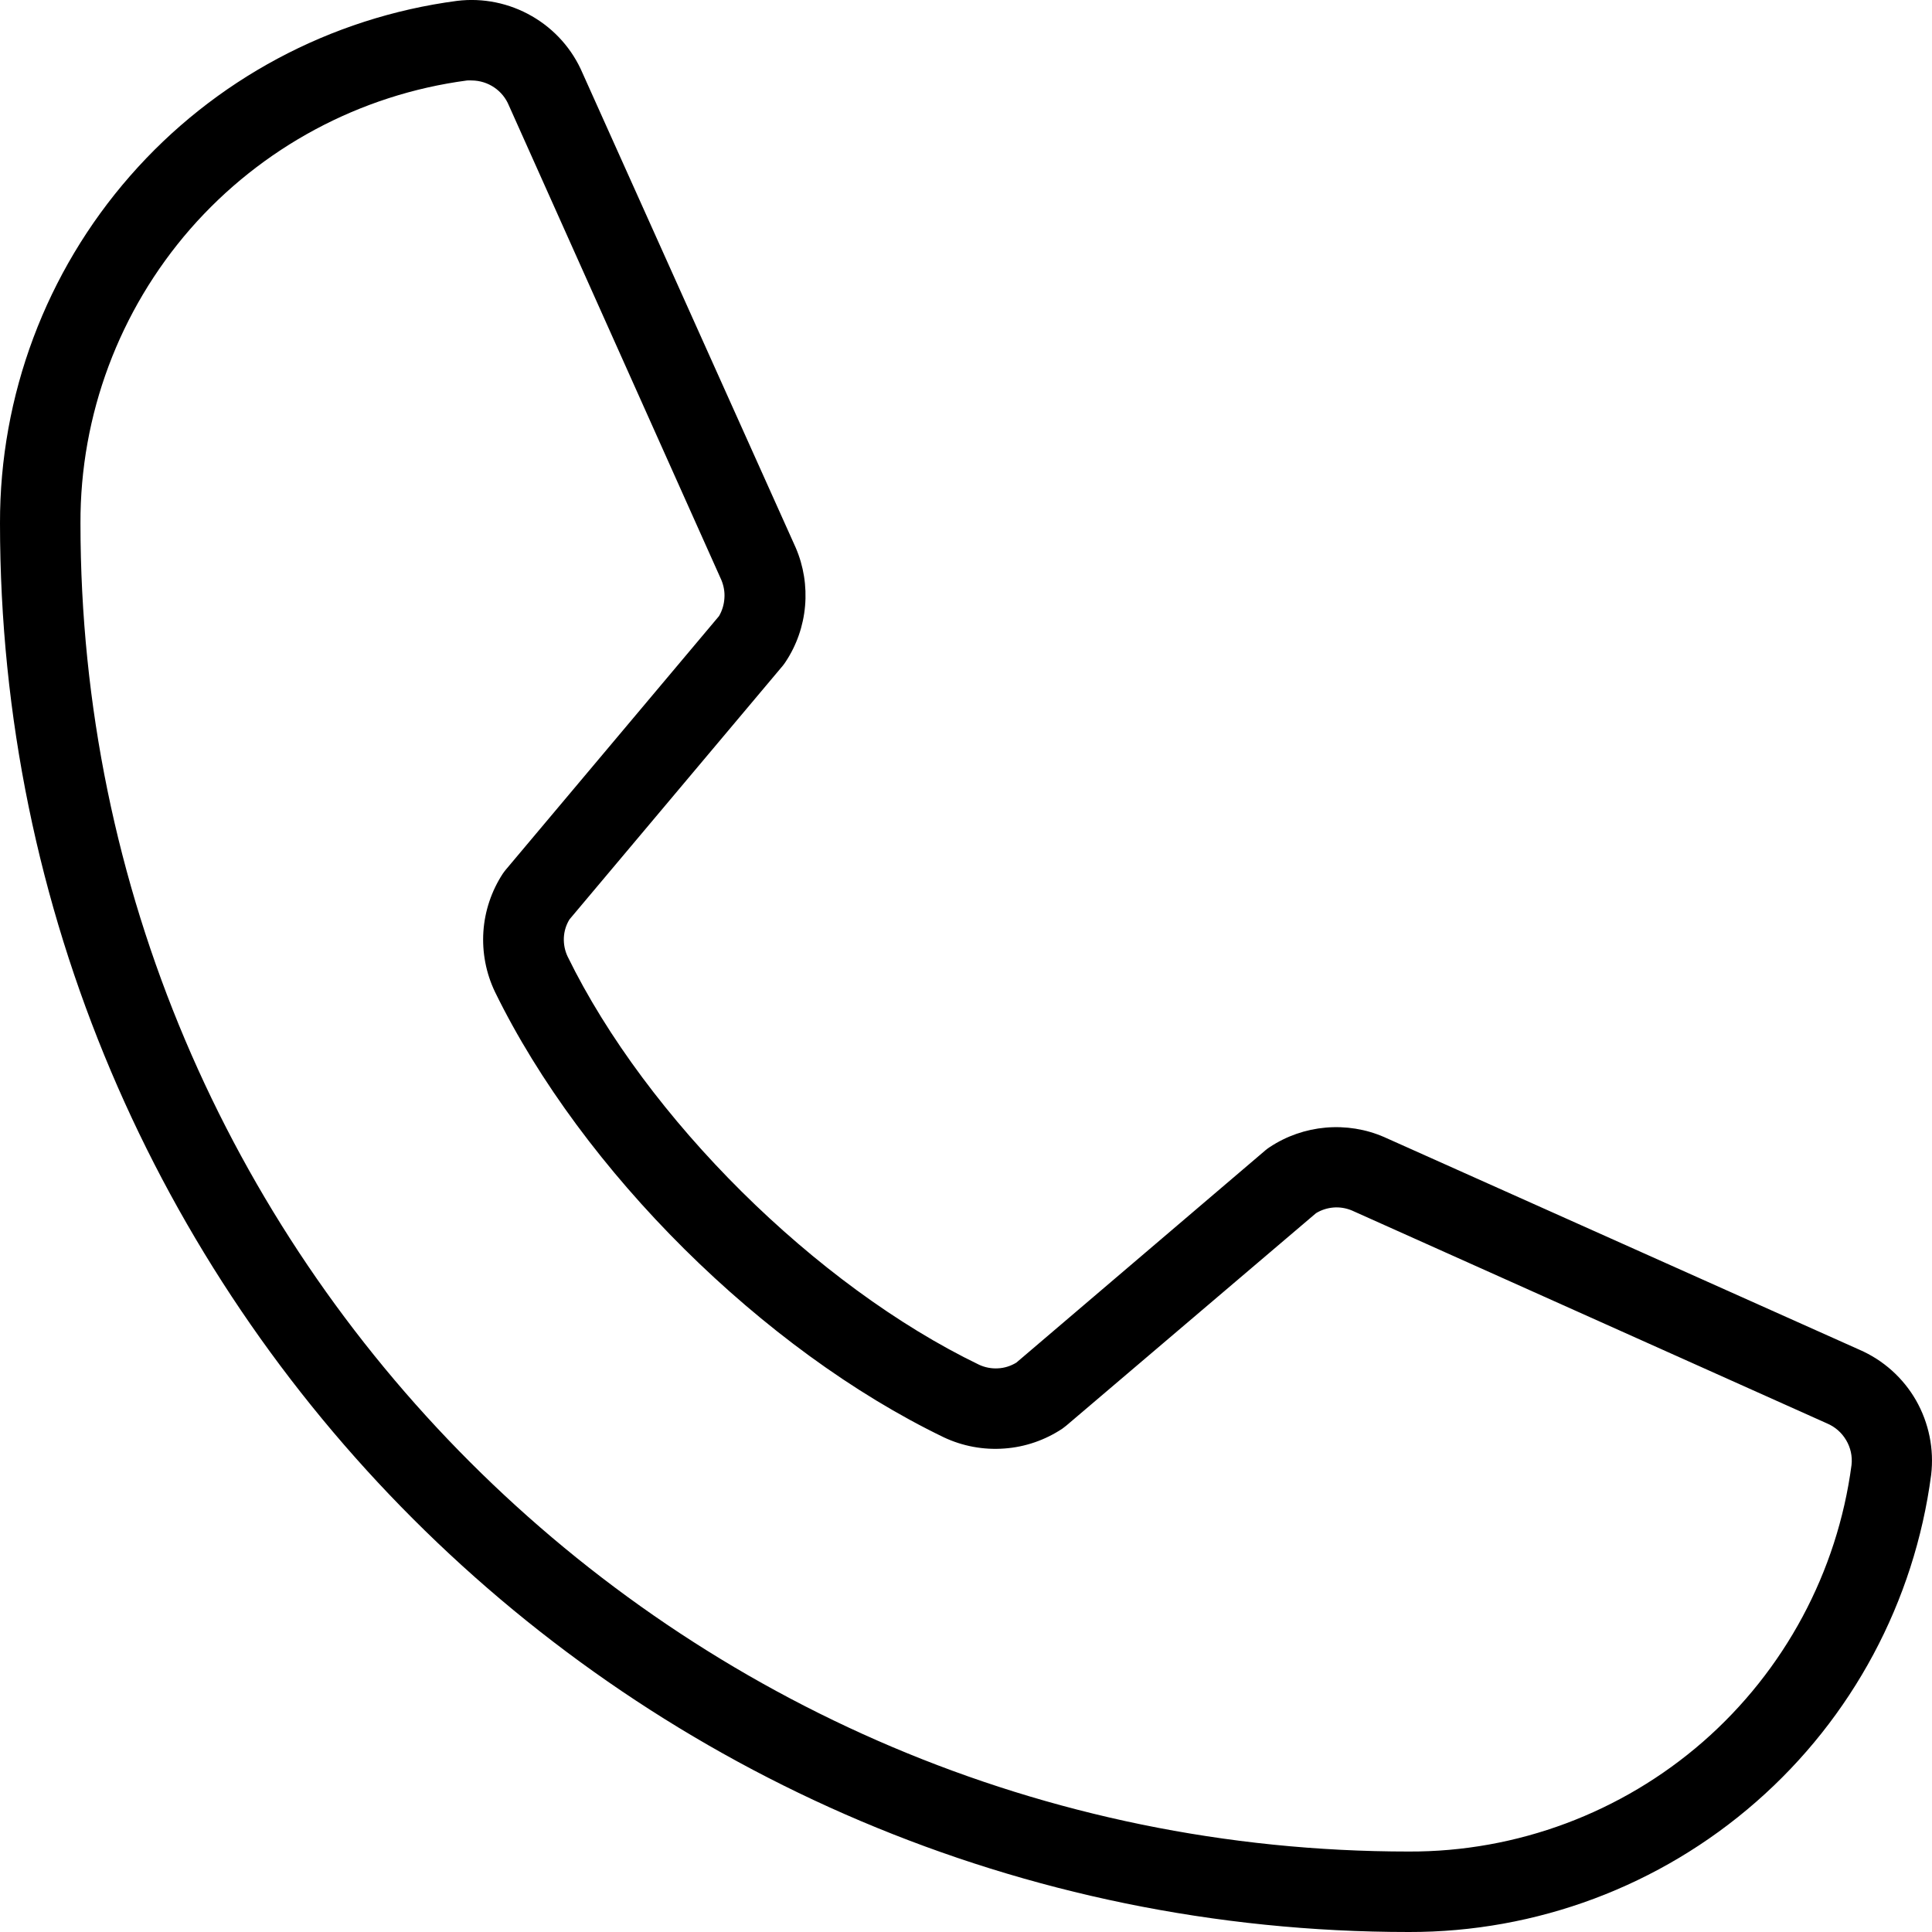
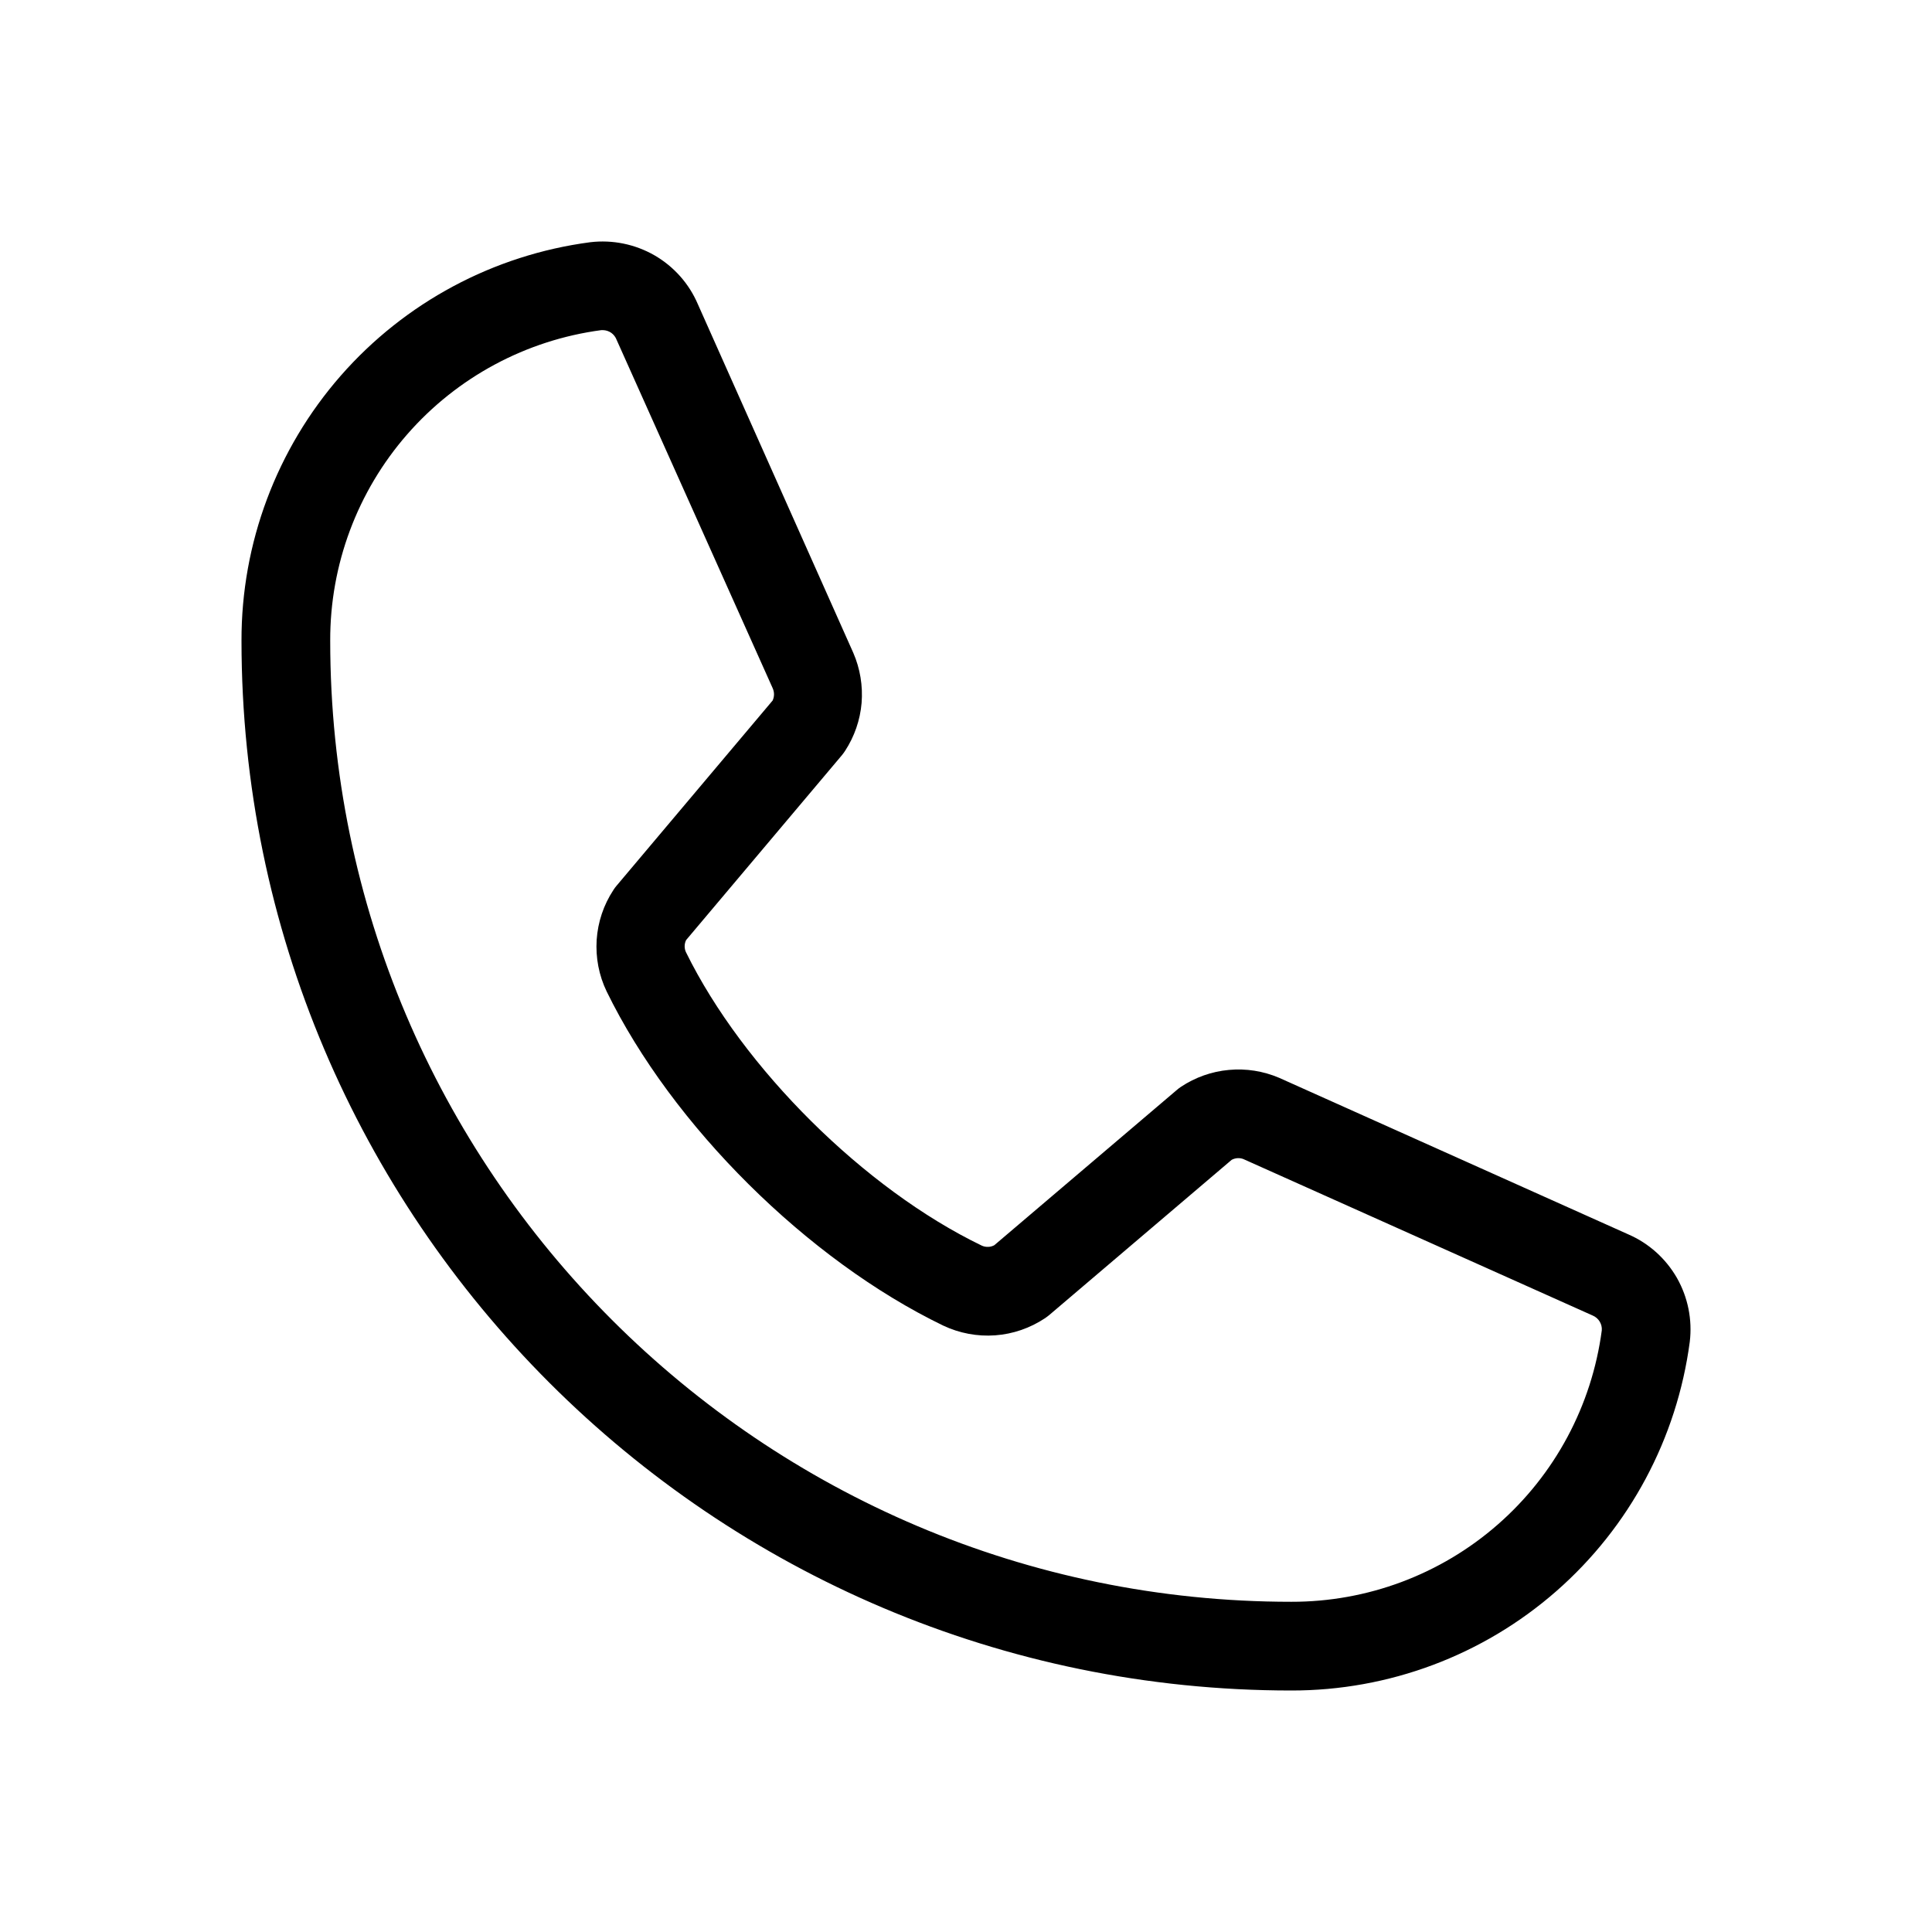
- <svg xmlns="http://www.w3.org/2000/svg" width="20" height="20" viewBox="0 0 20 20" fill="none">
-   <path d="M19.248 13.972L14.329 11.771C14.139 11.688 13.93 11.655 13.723 11.673C13.517 11.691 13.317 11.76 13.144 11.875C13.13 11.884 13.117 11.893 13.104 11.904L10.521 14.106C10.463 14.141 10.398 14.162 10.331 14.165C10.264 14.169 10.197 14.156 10.136 14.128C8.444 13.311 6.693 11.574 5.876 9.902C5.847 9.841 5.834 9.774 5.837 9.707C5.84 9.64 5.86 9.575 5.895 9.518L8.103 6.892C8.114 6.879 8.123 6.865 8.132 6.852C8.247 6.679 8.316 6.48 8.334 6.273C8.352 6.067 8.319 5.859 8.237 5.669L6.031 0.758C5.925 0.509 5.741 0.302 5.506 0.167C5.272 0.032 5 -0.024 4.731 0.009C3.42 0.182 2.217 0.826 1.347 1.821C0.476 2.816 -0.003 4.094 1.17056e-05 5.416C1.17056e-05 13.458 6.542 20 14.584 20C15.906 20.003 17.184 19.524 18.179 18.653C19.174 17.783 19.818 16.58 19.991 15.269C20.023 15.001 19.968 14.731 19.835 14.497C19.701 14.263 19.495 14.079 19.248 13.972ZM19.167 15.165C19.02 16.275 18.473 17.293 17.63 18.03C16.786 18.766 15.703 19.171 14.584 19.167C7.002 19.167 0.833 12.998 0.833 5.416C0.829 4.297 1.234 3.214 1.97 2.37C2.707 1.527 3.725 0.98 4.835 0.833C4.852 0.832 4.869 0.832 4.886 0.833C4.968 0.834 5.048 0.859 5.116 0.905C5.184 0.951 5.237 1.016 5.268 1.092L7.467 6.003C7.492 6.063 7.504 6.128 7.499 6.193C7.495 6.258 7.476 6.322 7.443 6.378L5.236 9.003C5.225 9.017 5.215 9.029 5.205 9.044C5.088 9.223 5.018 9.431 5.004 9.645C4.99 9.859 5.031 10.074 5.124 10.268C6.029 12.121 7.896 13.974 9.77 14.879C9.965 14.971 10.181 15.011 10.396 14.995C10.611 14.98 10.819 14.908 10.998 14.789L11.037 14.759L13.623 12.559C13.678 12.525 13.741 12.505 13.806 12.5C13.87 12.495 13.935 12.506 13.995 12.531L18.913 14.735C18.996 14.77 19.065 14.83 19.111 14.908C19.157 14.985 19.177 15.075 19.167 15.165Z" fill="black" />
+ <svg xmlns="http://www.w3.org/2000/svg" width="24" height="24" viewBox="0 0 24 24" fill="none">
+   <path d="M20.228 15.334L15.89 13.389C15.693 13.305 15.479 13.271 15.266 13.291C15.053 13.31 14.848 13.383 14.67 13.501C14.652 13.513 14.635 13.526 14.619 13.54L12.351 15.469C12.328 15.481 12.301 15.489 12.275 15.489C12.248 15.49 12.221 15.485 12.197 15.474C10.739 14.771 9.23 13.27 8.523 11.832C8.511 11.809 8.505 11.782 8.505 11.755C8.505 11.729 8.511 11.702 8.523 11.678L10.458 9.382C10.472 9.365 10.485 9.347 10.497 9.329C10.614 9.15 10.685 8.945 10.703 8.733C10.72 8.52 10.685 8.306 10.6 8.11L8.669 3.779C8.56 3.523 8.37 3.31 8.129 3.171C7.888 3.033 7.608 2.976 7.332 3.009C6.132 3.167 5.03 3.757 4.233 4.667C3.436 5.578 2.997 6.748 3 7.959C3 15.15 8.85 21 16.041 21C17.252 21.002 18.422 20.564 19.332 19.767C20.243 18.97 20.832 17.868 20.991 16.668C21.024 16.393 20.968 16.115 20.831 15.874C20.693 15.634 20.482 15.444 20.228 15.334ZM16.041 19.898C9.458 19.898 4.102 14.542 4.102 7.959C4.099 7.016 4.439 6.105 5.059 5.395C5.679 4.685 6.536 4.225 7.47 4.101H7.491C7.528 4.102 7.564 4.114 7.594 4.135C7.624 4.157 7.647 4.187 7.66 4.222L9.598 8.548C9.609 8.572 9.615 8.599 9.615 8.625C9.615 8.651 9.609 8.678 9.598 8.702L7.659 11.003C7.645 11.02 7.631 11.037 7.62 11.056C7.498 11.241 7.427 11.454 7.412 11.675C7.398 11.896 7.44 12.117 7.536 12.316C8.351 13.984 10.031 15.652 11.717 16.467C11.918 16.562 12.14 16.604 12.362 16.588C12.584 16.572 12.797 16.498 12.982 16.375C12.999 16.363 13.017 16.35 13.034 16.336L15.3 14.408C15.322 14.396 15.347 14.389 15.373 14.387C15.398 14.386 15.423 14.389 15.447 14.399L19.787 16.343C19.822 16.358 19.852 16.384 19.872 16.417C19.892 16.45 19.901 16.488 19.898 16.526C19.774 17.461 19.315 18.319 18.605 18.939C17.895 19.56 16.984 19.9 16.041 19.898Z" fill="black" />
</svg>
